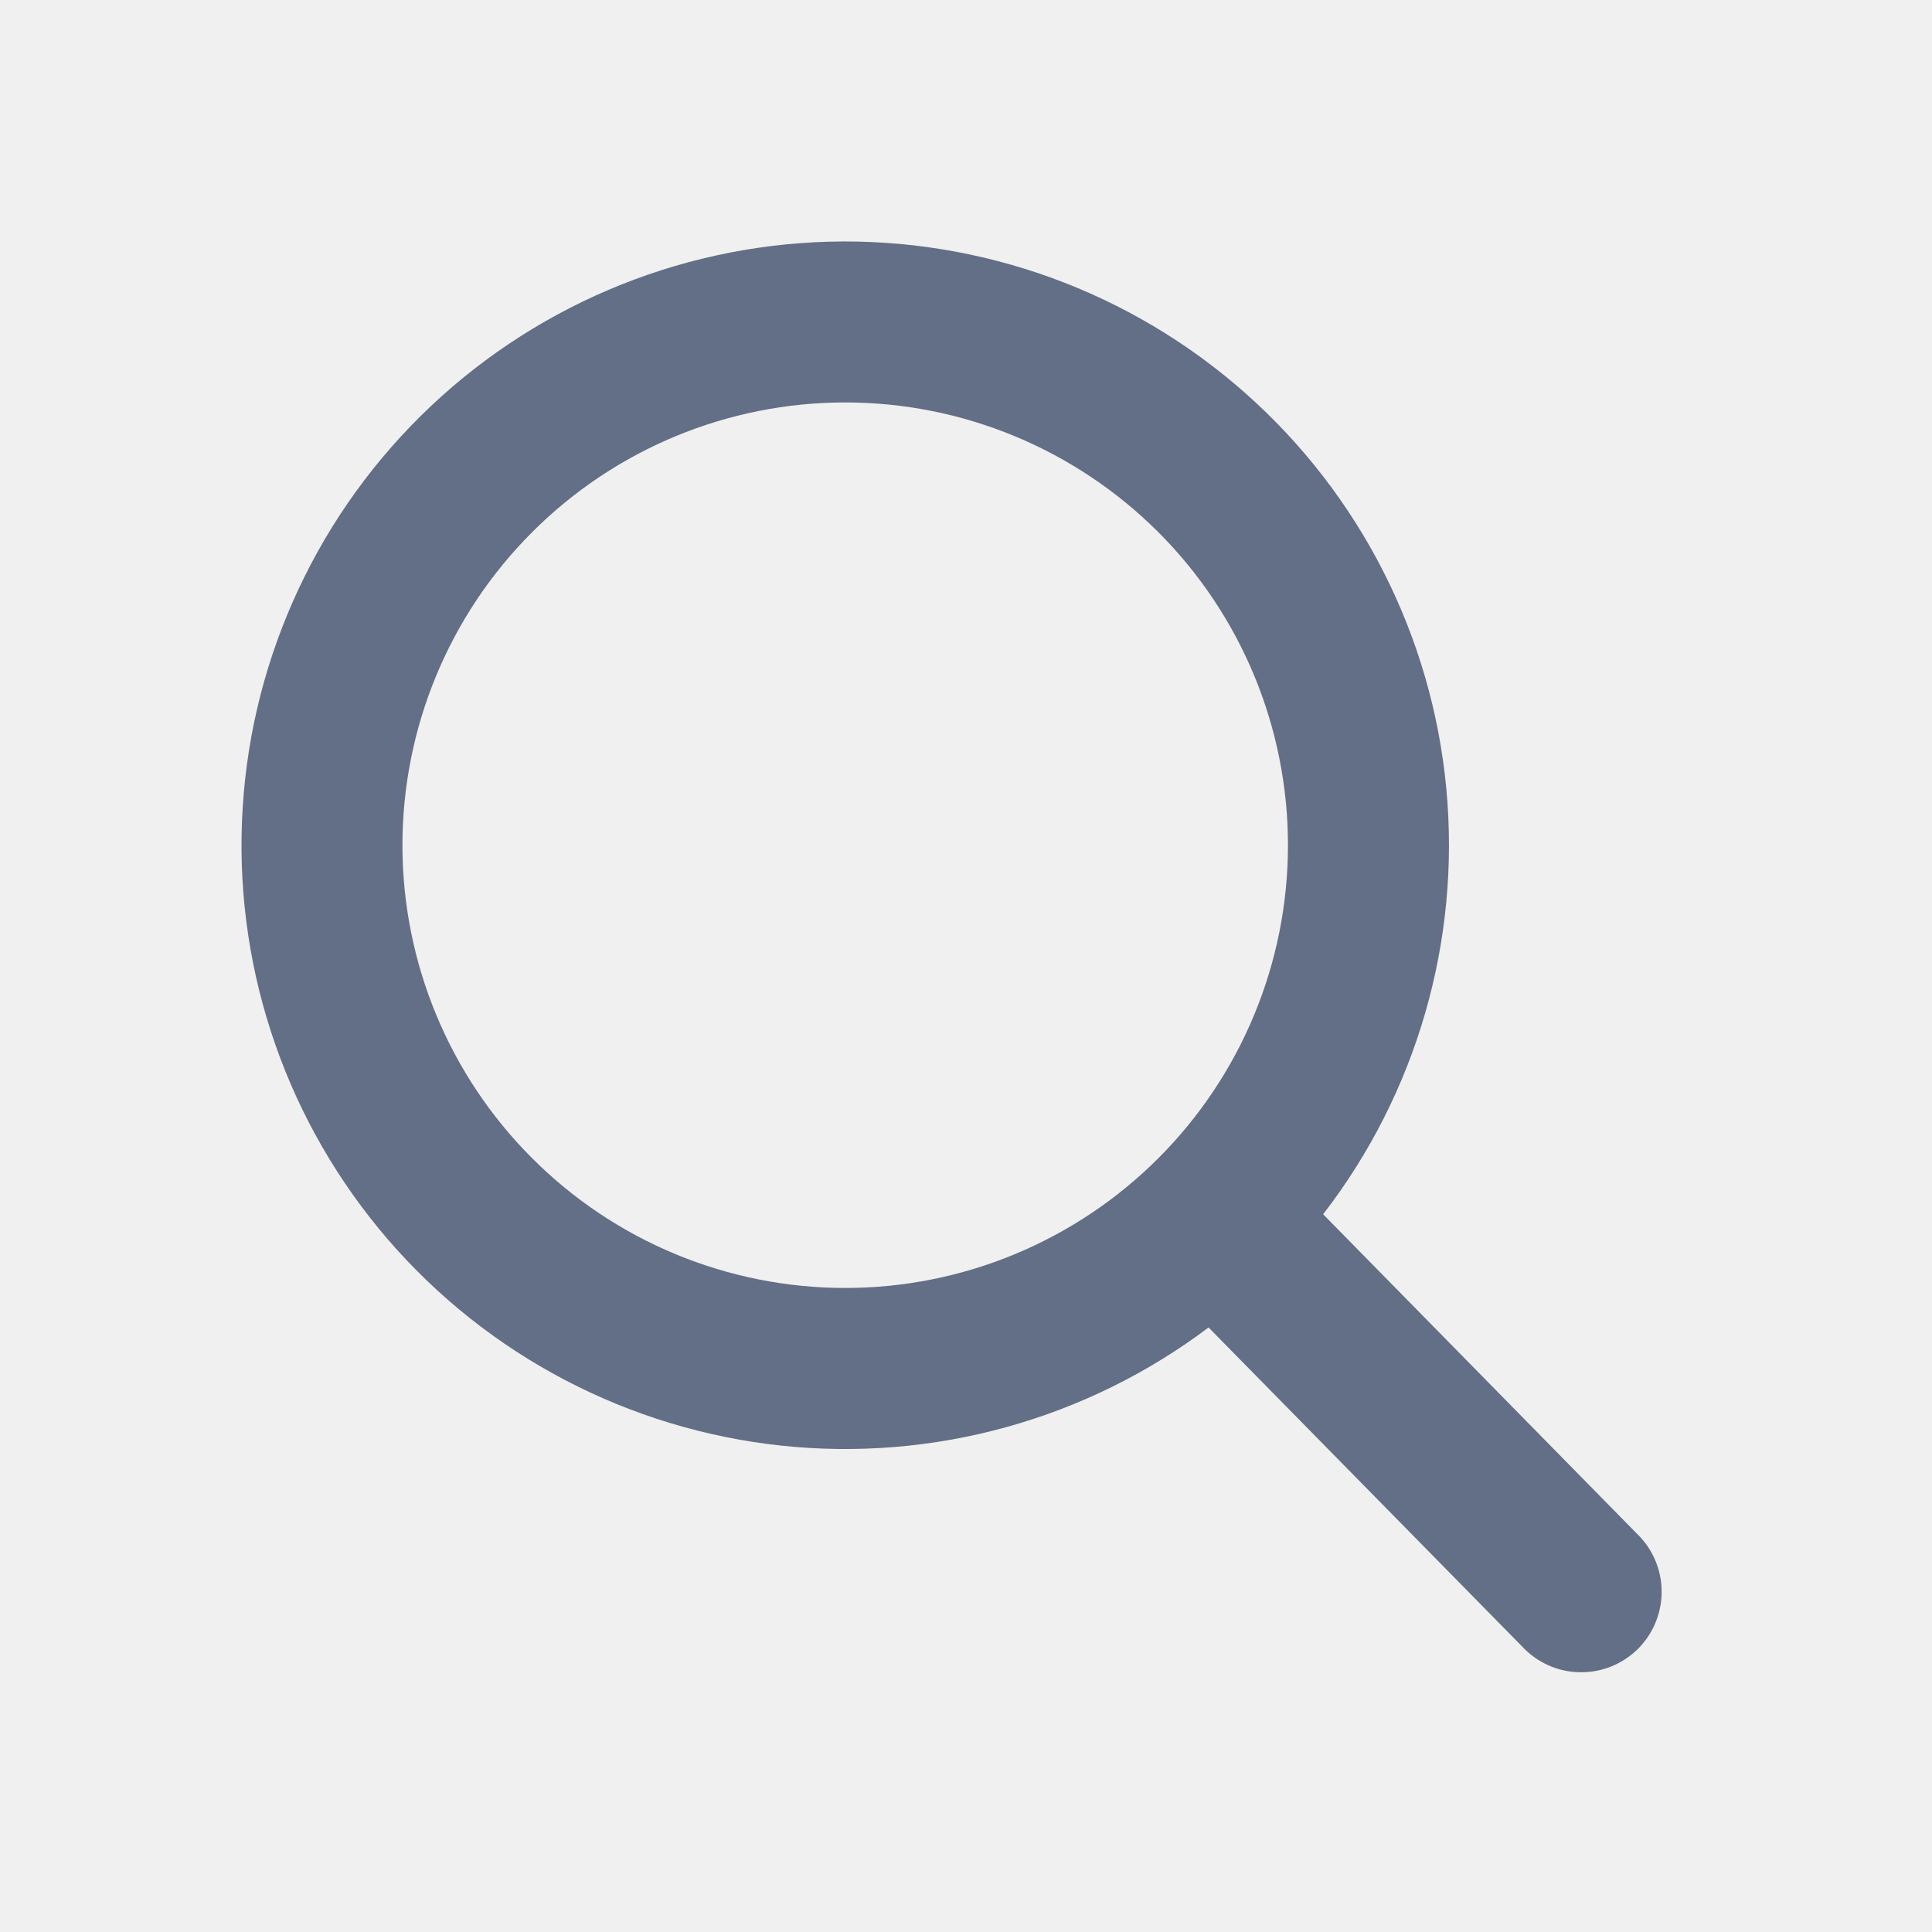
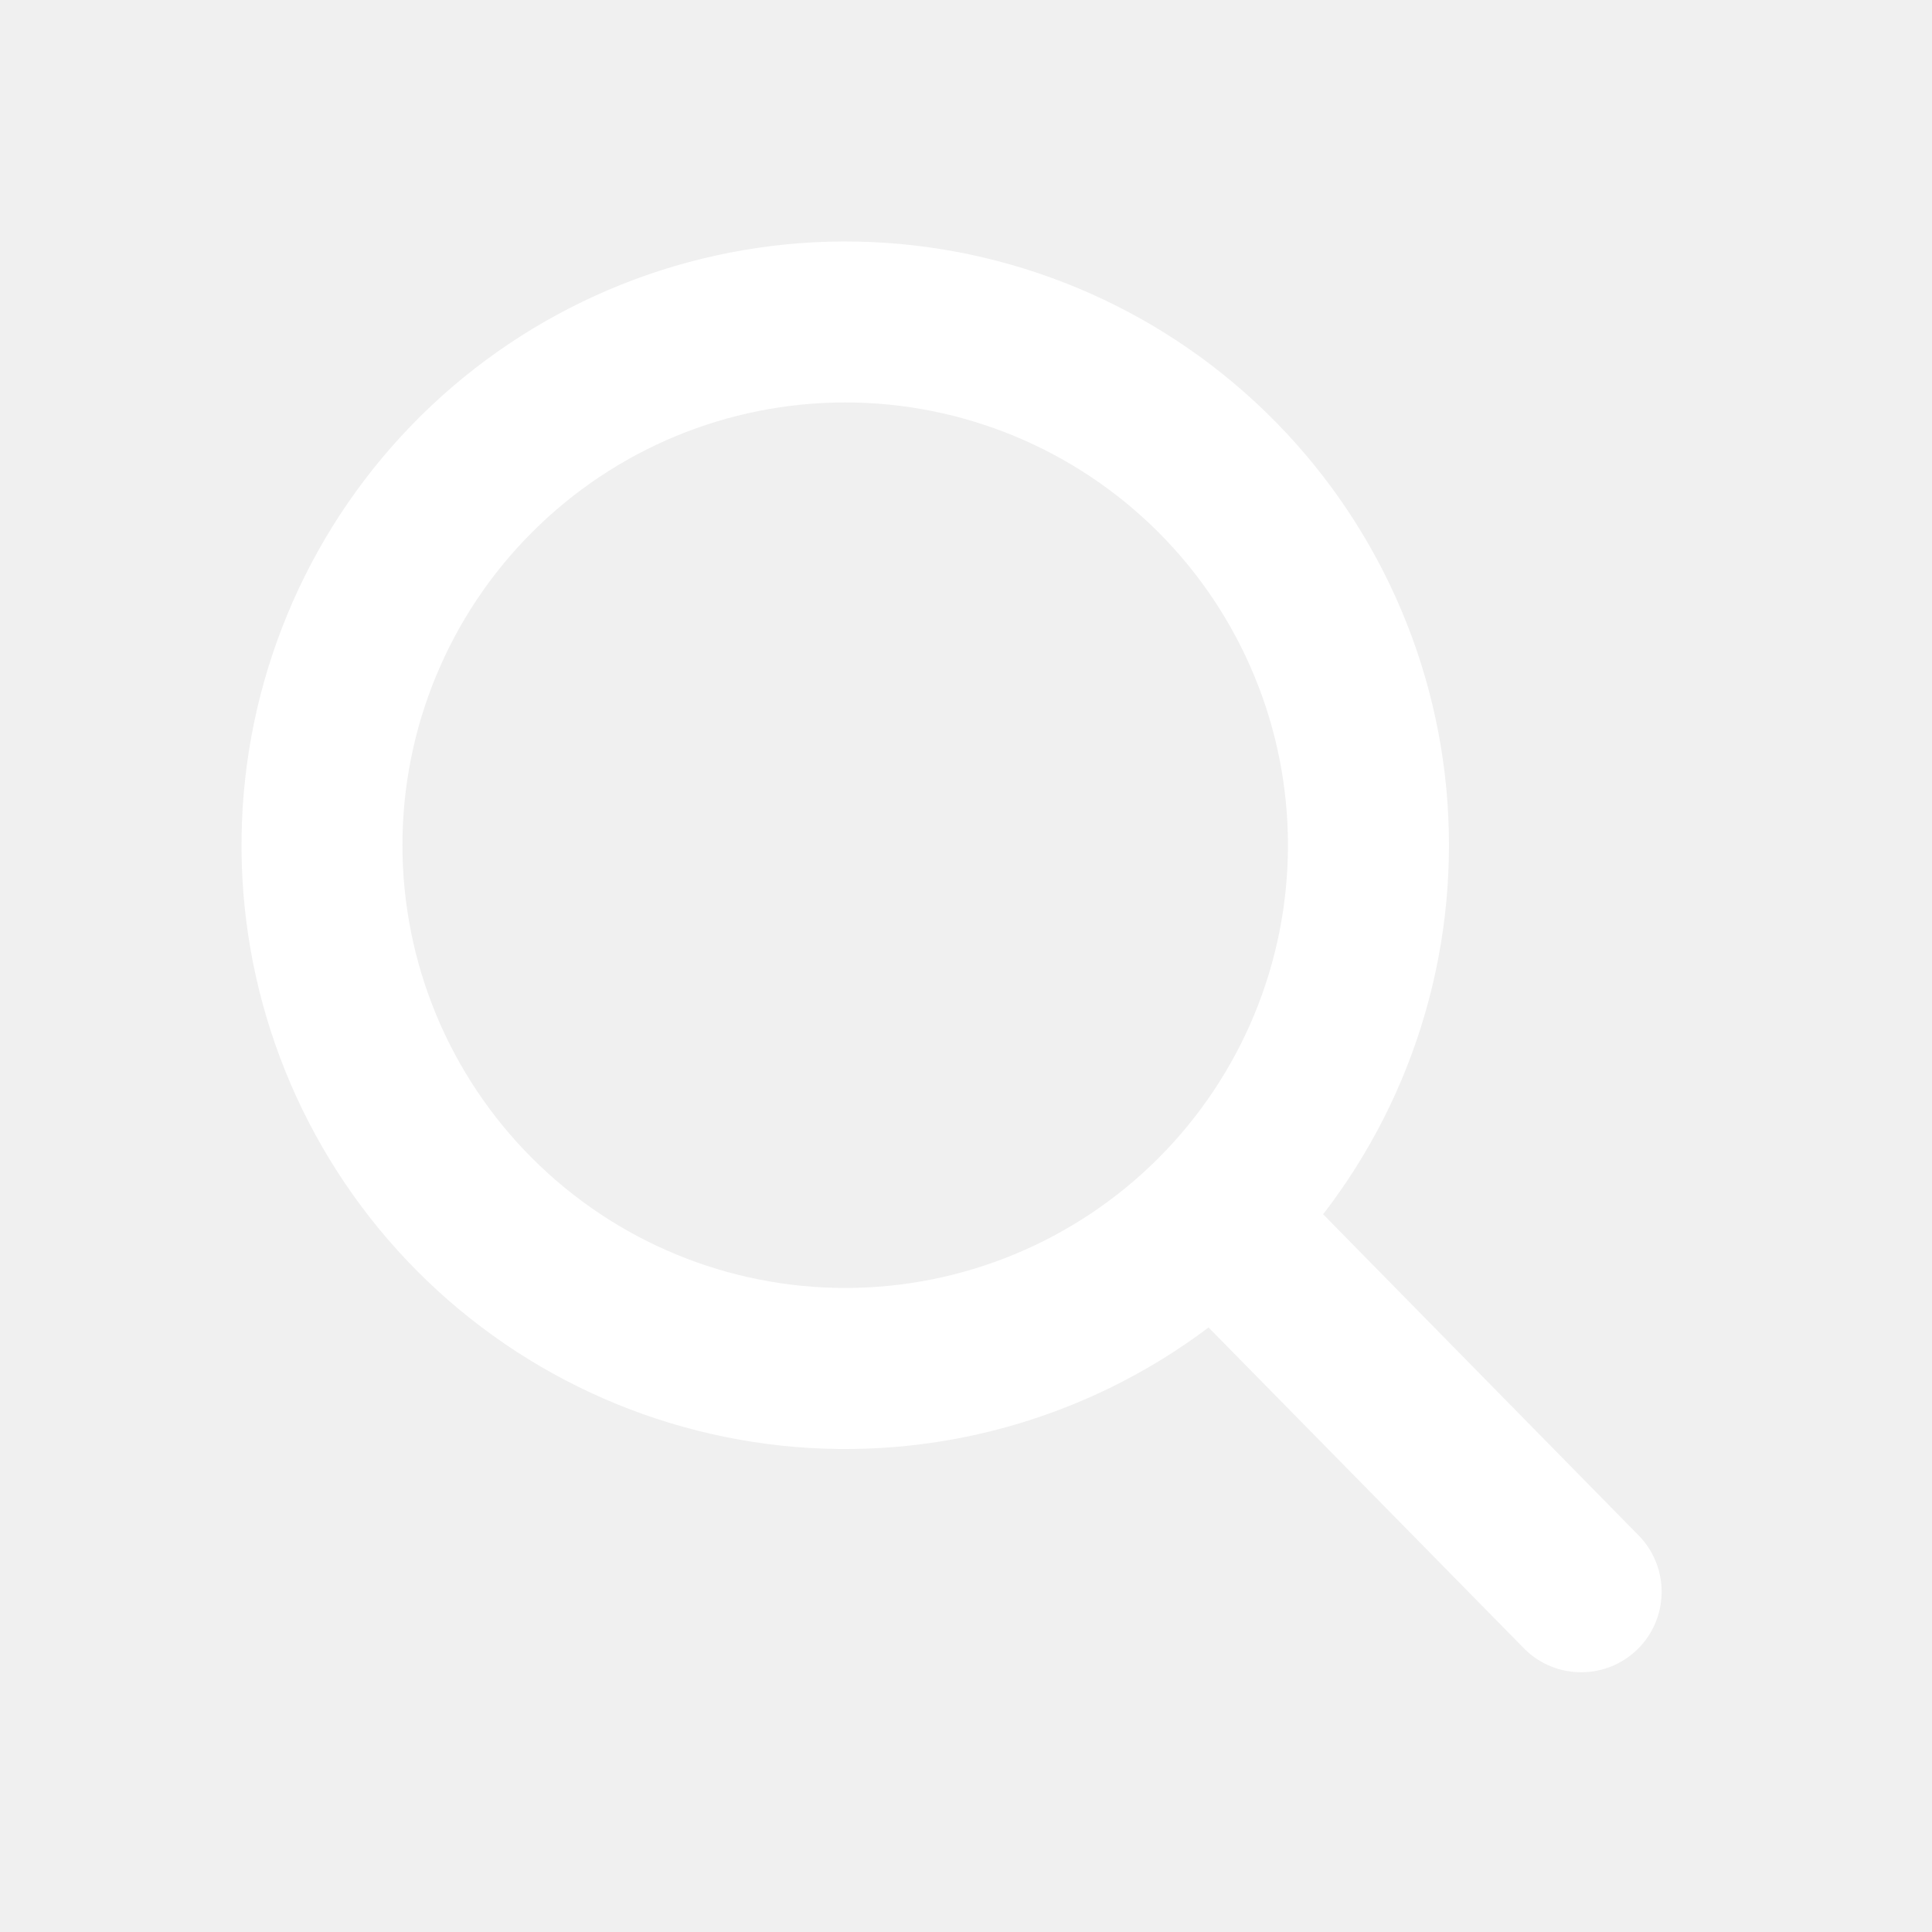
<svg xmlns="http://www.w3.org/2000/svg" width="20" height="20" viewBox="0 0 20 20" fill="none">
  <g id="Icon / &lt;SearchIcon&gt;">
-     <path id="Vector" fill-rule="evenodd" clip-rule="evenodd" d="M13.697 12.57L16.98 15.912C17.127 16.071 17.206 16.281 17.201 16.497C17.196 16.714 17.107 16.92 16.953 17.072C16.798 17.224 16.591 17.31 16.374 17.311C16.157 17.313 15.949 17.23 15.792 17.08L12.511 13.742C11.244 14.696 9.663 15.133 8.087 14.965C6.51 14.796 5.057 14.036 4.02 12.836C2.984 11.636 2.442 10.088 2.505 8.504C2.567 6.919 3.23 5.418 4.357 4.304C5.485 3.19 6.994 2.546 8.579 2.502C10.163 2.459 11.705 3.019 12.892 4.07C14.079 5.121 14.823 6.583 14.972 8.161C15.121 9.74 14.665 11.316 13.697 12.57ZM8.75 13.333C9.965 13.333 11.131 12.85 11.991 11.99C12.85 11.131 13.333 9.965 13.333 8.75C13.333 7.534 12.85 6.368 11.991 5.509C11.131 4.649 9.965 4.166 8.75 4.166C7.534 4.166 6.368 4.649 5.509 5.509C4.649 6.368 4.166 7.534 4.166 8.75C4.166 9.965 4.649 11.131 5.509 11.99C6.368 12.85 7.534 13.333 8.75 13.333Z" fill="#626F86" />
+     <path id="Vector" fill-rule="evenodd" clip-rule="evenodd" d="M13.697 12.57L16.98 15.912C17.127 16.071 17.206 16.281 17.201 16.497C17.196 16.714 17.107 16.92 16.953 17.072C16.798 17.224 16.591 17.31 16.374 17.311C16.157 17.313 15.949 17.23 15.792 17.08L12.511 13.742C11.244 14.696 9.663 15.133 8.087 14.965C6.51 14.796 5.057 14.036 4.02 12.836C2.984 11.636 2.442 10.088 2.505 8.504C2.567 6.919 3.23 5.418 4.357 4.304C5.485 3.19 6.994 2.546 8.579 2.502C10.163 2.459 11.705 3.019 12.892 4.07C14.079 5.121 14.823 6.583 14.972 8.161C15.121 9.74 14.665 11.316 13.697 12.57ZM8.75 13.333C9.965 13.333 11.131 12.85 11.991 11.99C12.85 11.131 13.333 9.965 13.333 8.75C13.333 7.534 12.85 6.368 11.991 5.509C11.131 4.649 9.965 4.166 8.75 4.166C7.534 4.166 6.368 4.649 5.509 5.509C4.649 6.368 4.166 7.534 4.166 8.75C4.166 9.965 4.649 11.131 5.509 11.99C6.368 12.85 7.534 13.333 8.75 13.333Z" fill="#FFFFFF" />
  </g>
</svg>
